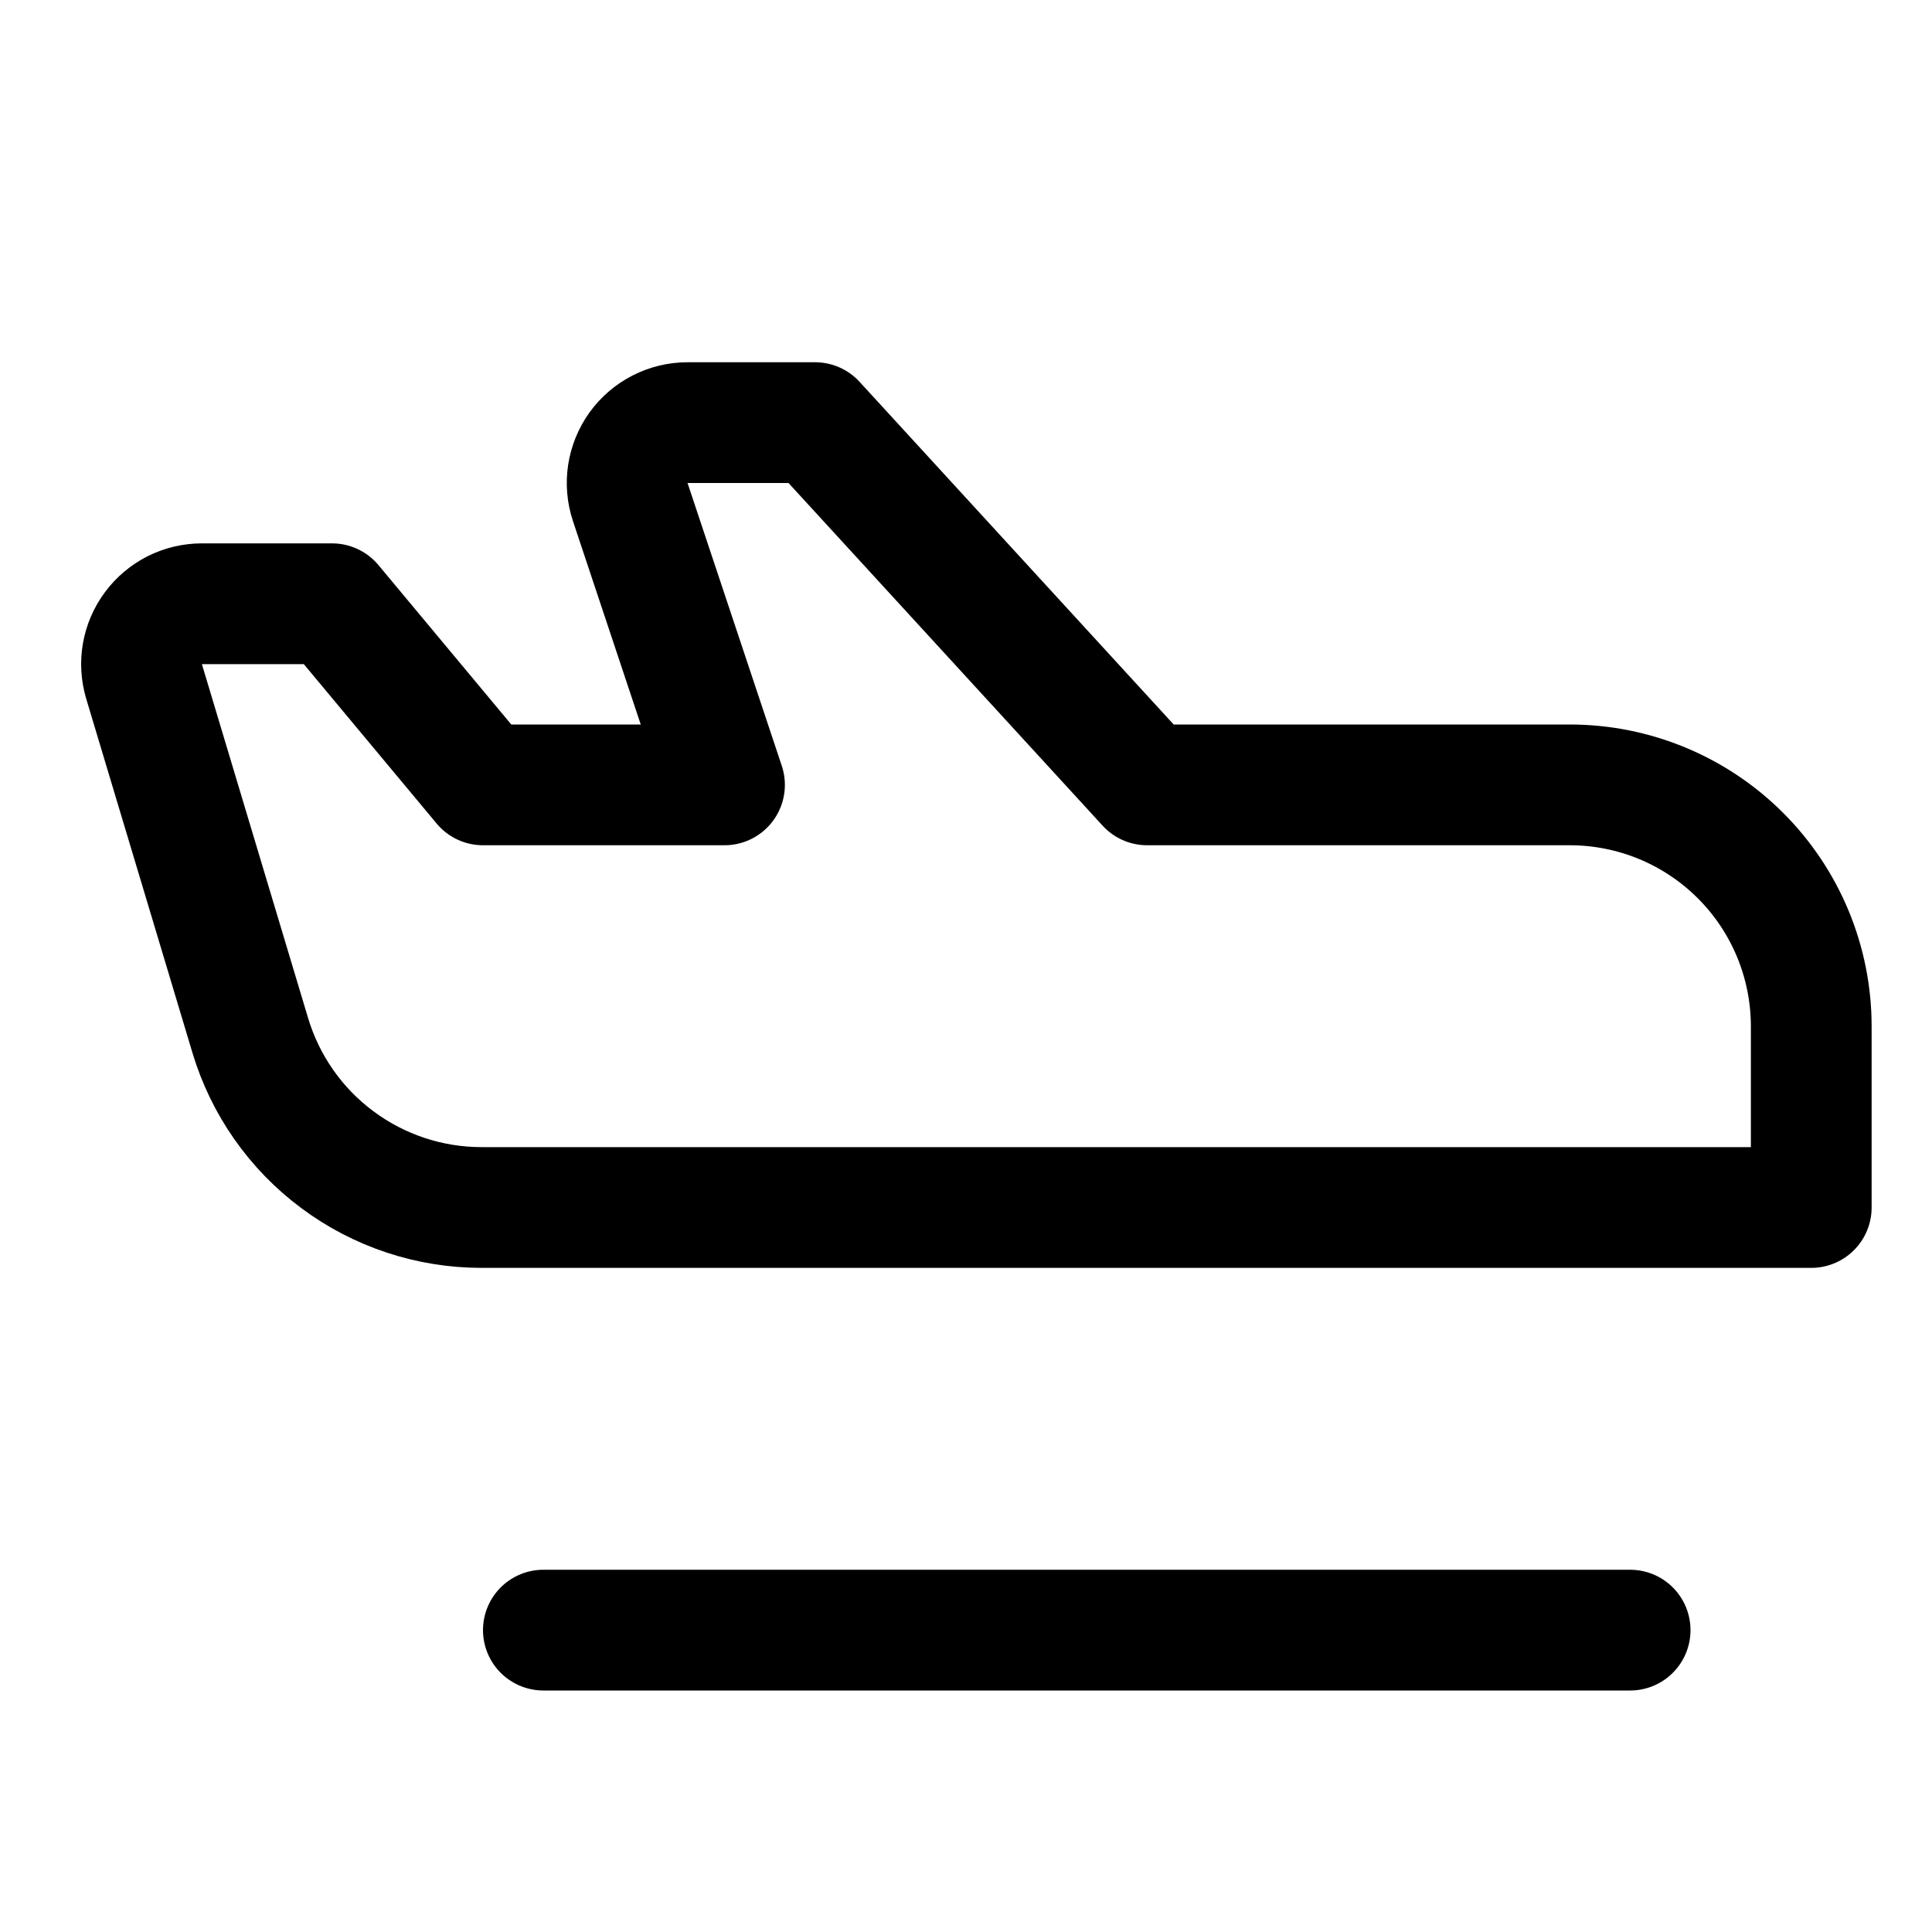
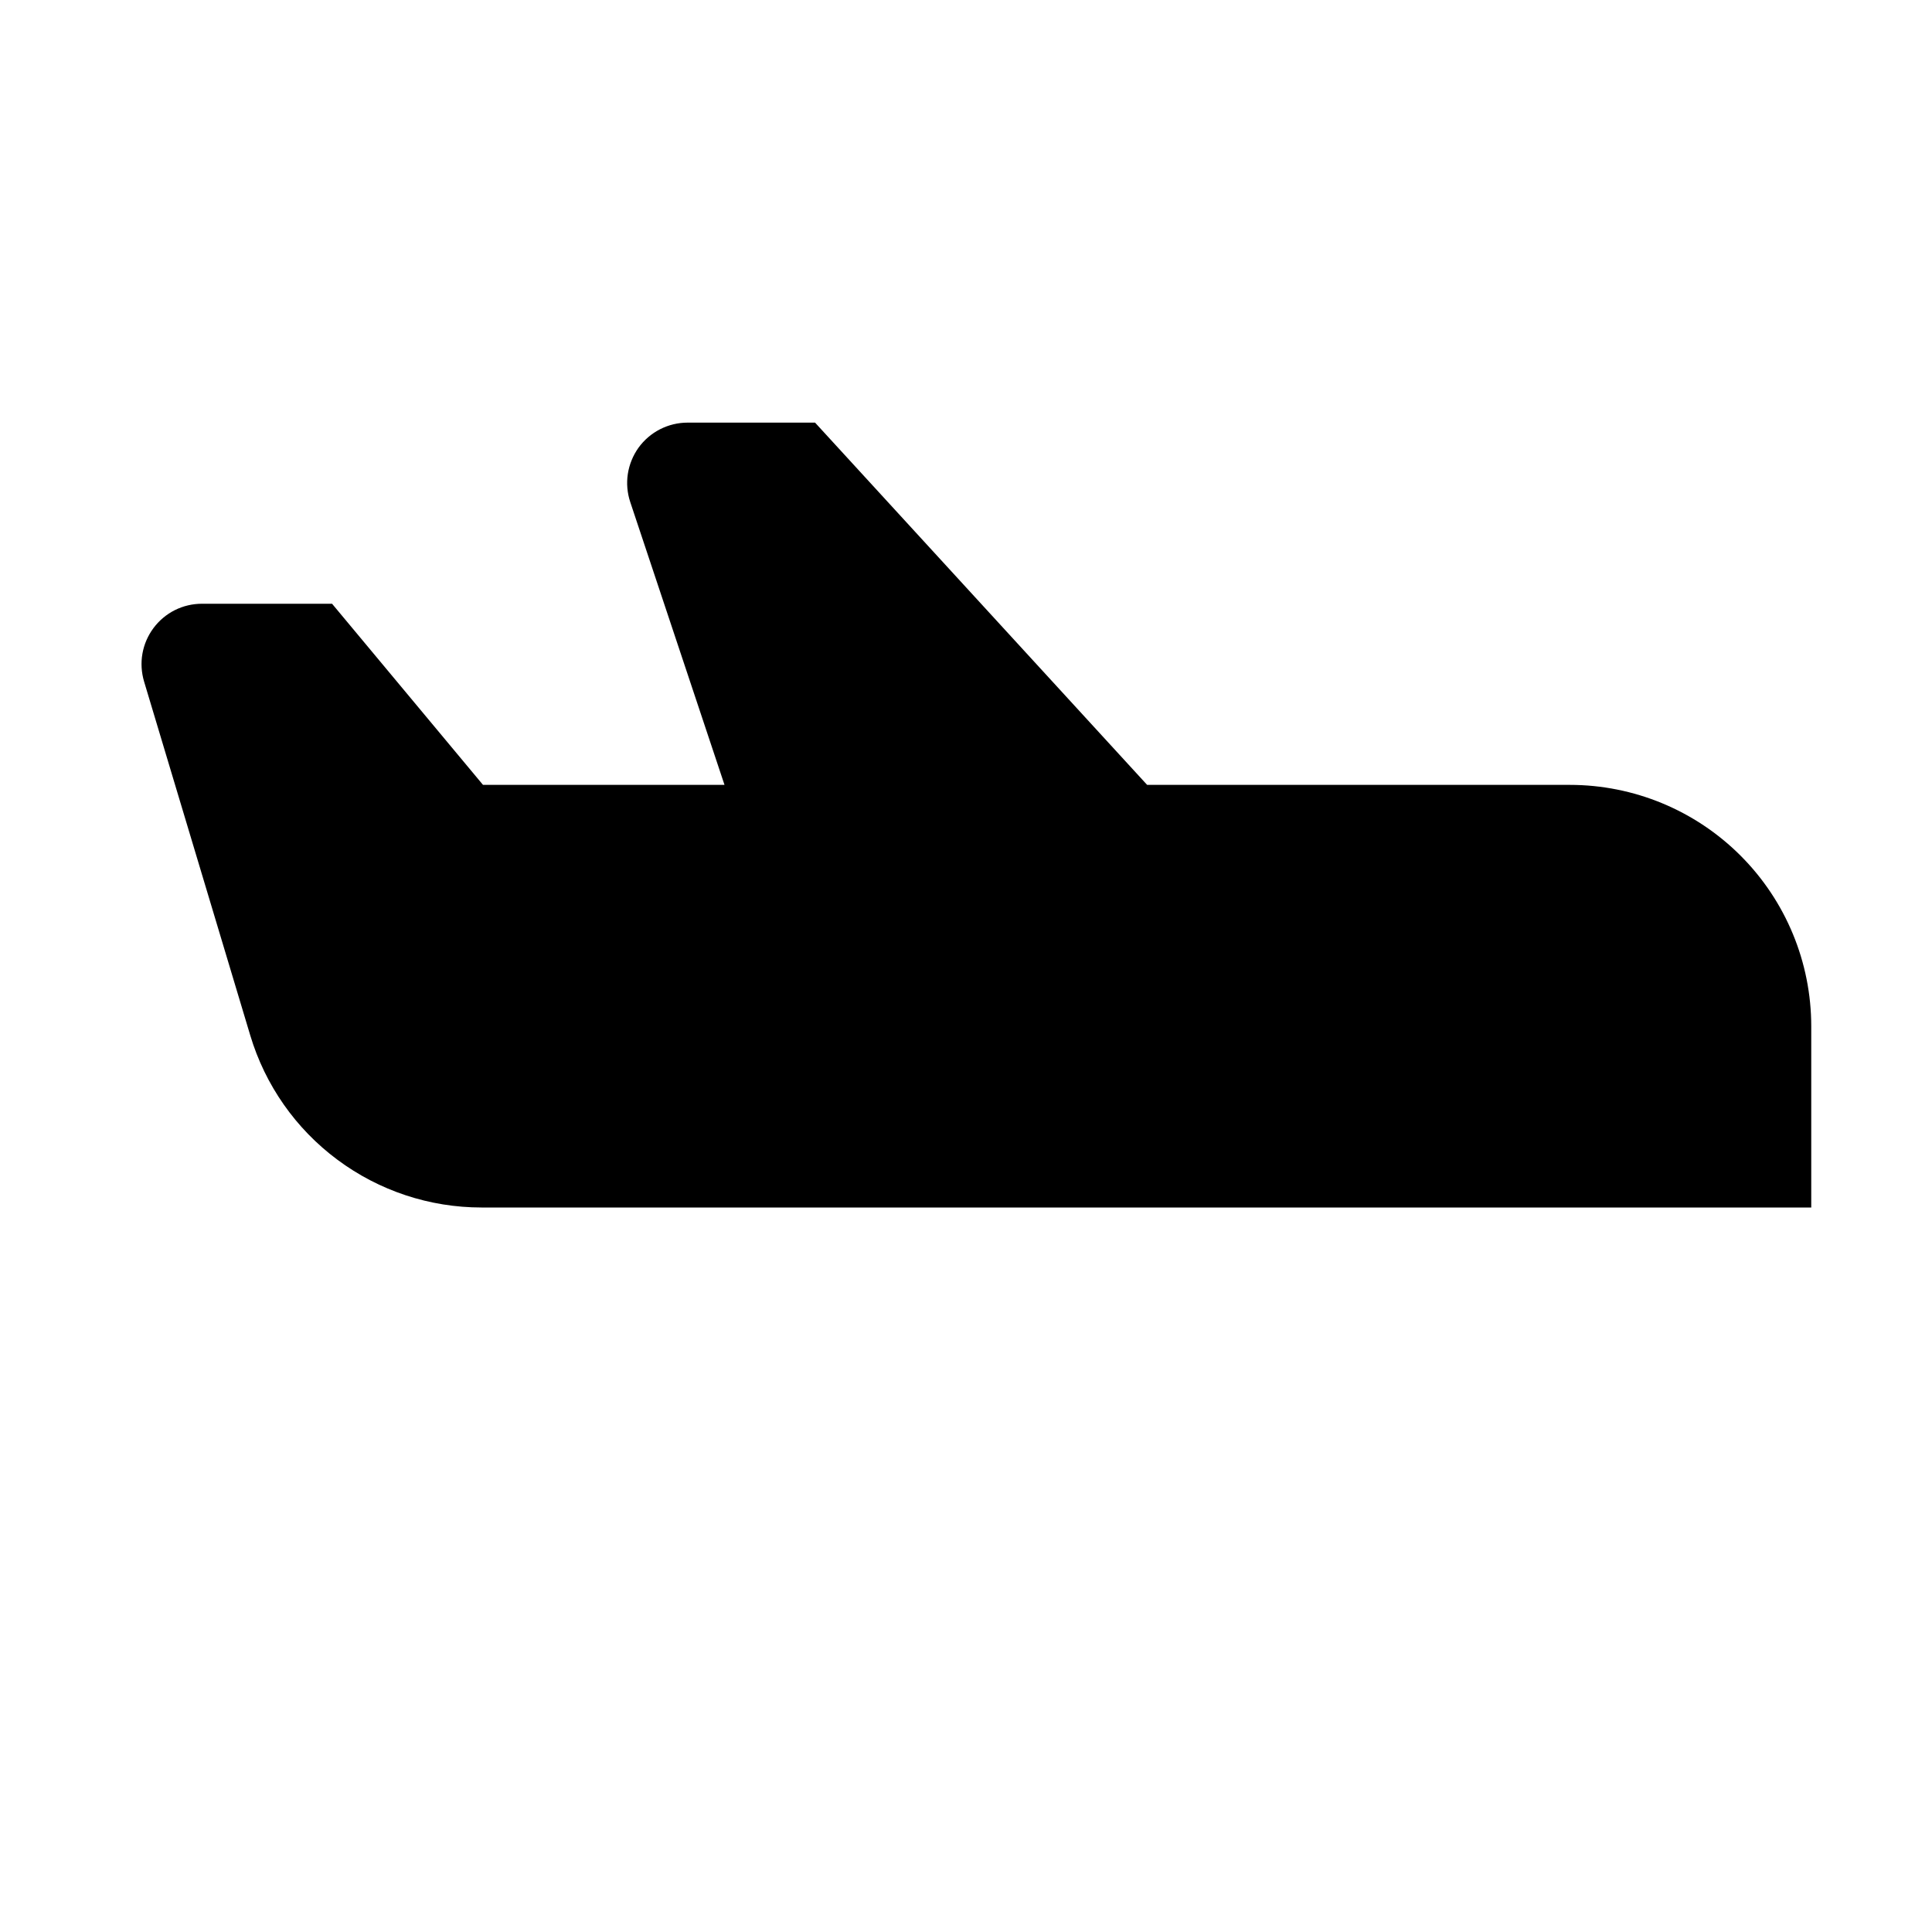
- <svg xmlns="http://www.w3.org/2000/svg" width="32" height="32" viewBox="0 0 32 32" fill="none">
-   <path d="M9 27H27" stroke="black" stroke-width="2" stroke-linecap="round" stroke-linejoin="round" />
-   <path d="M3.344 10H5.5L8 13H12L10.439 8.316C10.389 8.166 10.375 8.006 10.399 7.849C10.423 7.693 10.484 7.544 10.576 7.415C10.669 7.287 10.791 7.182 10.932 7.11C11.073 7.038 11.229 7 11.388 7H13.5L19 13H26C27.061 13 28.078 13.421 28.829 14.172C29.579 14.922 30 15.939 30 17V20H7.976C7.116 20 6.279 19.723 5.589 19.209C4.898 18.696 4.392 17.973 4.145 17.149L2.386 11.287C2.342 11.138 2.332 10.98 2.359 10.827C2.386 10.673 2.449 10.528 2.542 10.403C2.635 10.278 2.756 10.176 2.895 10.106C3.035 10.036 3.188 10 3.344 10Z" stroke="black" stroke-width="2" stroke-linecap="round" stroke-linejoin="round" />
+ <svg xmlns="http://www.w3.org/2000/svg" viewBox="0 0 32 32">
+   <g id="AirplaneInFlight">
+     <g id="AirplaneInFlight_2">
+       <path id="Vector" d="M9 27H27" stroke-width="2" stroke-linecap="round" stroke-linejoin="round" />
+       <path id="Vector_2" d="M3.344 10H5.5L8 13H12L10.439 8.316C10.389 8.166 10.375 8.006 10.399 7.849C10.423 7.693 10.484 7.544 10.576 7.415C10.669 7.287 10.791 7.182 10.932 7.11C11.073 7.038 11.229 7 11.388 7H13.5L19 13H26C27.061 13 28.078 13.421 28.829 14.172C29.579 14.922 30 15.939 30 17V20H7.976C7.116 20 6.279 19.723 5.589 19.209C4.898 18.696 4.392 17.973 4.145 17.149L2.386 11.287C2.342 11.138 2.332 10.98 2.359 10.827C2.386 10.673 2.449 10.528 2.542 10.403C2.635 10.278 2.756 10.176 2.895 10.106C3.035 10.036 3.188 10 3.344 10Z" stroke-width="2" stroke-linecap="round" stroke-linejoin="round" />
+     </g>
+   </g>
</svg>
